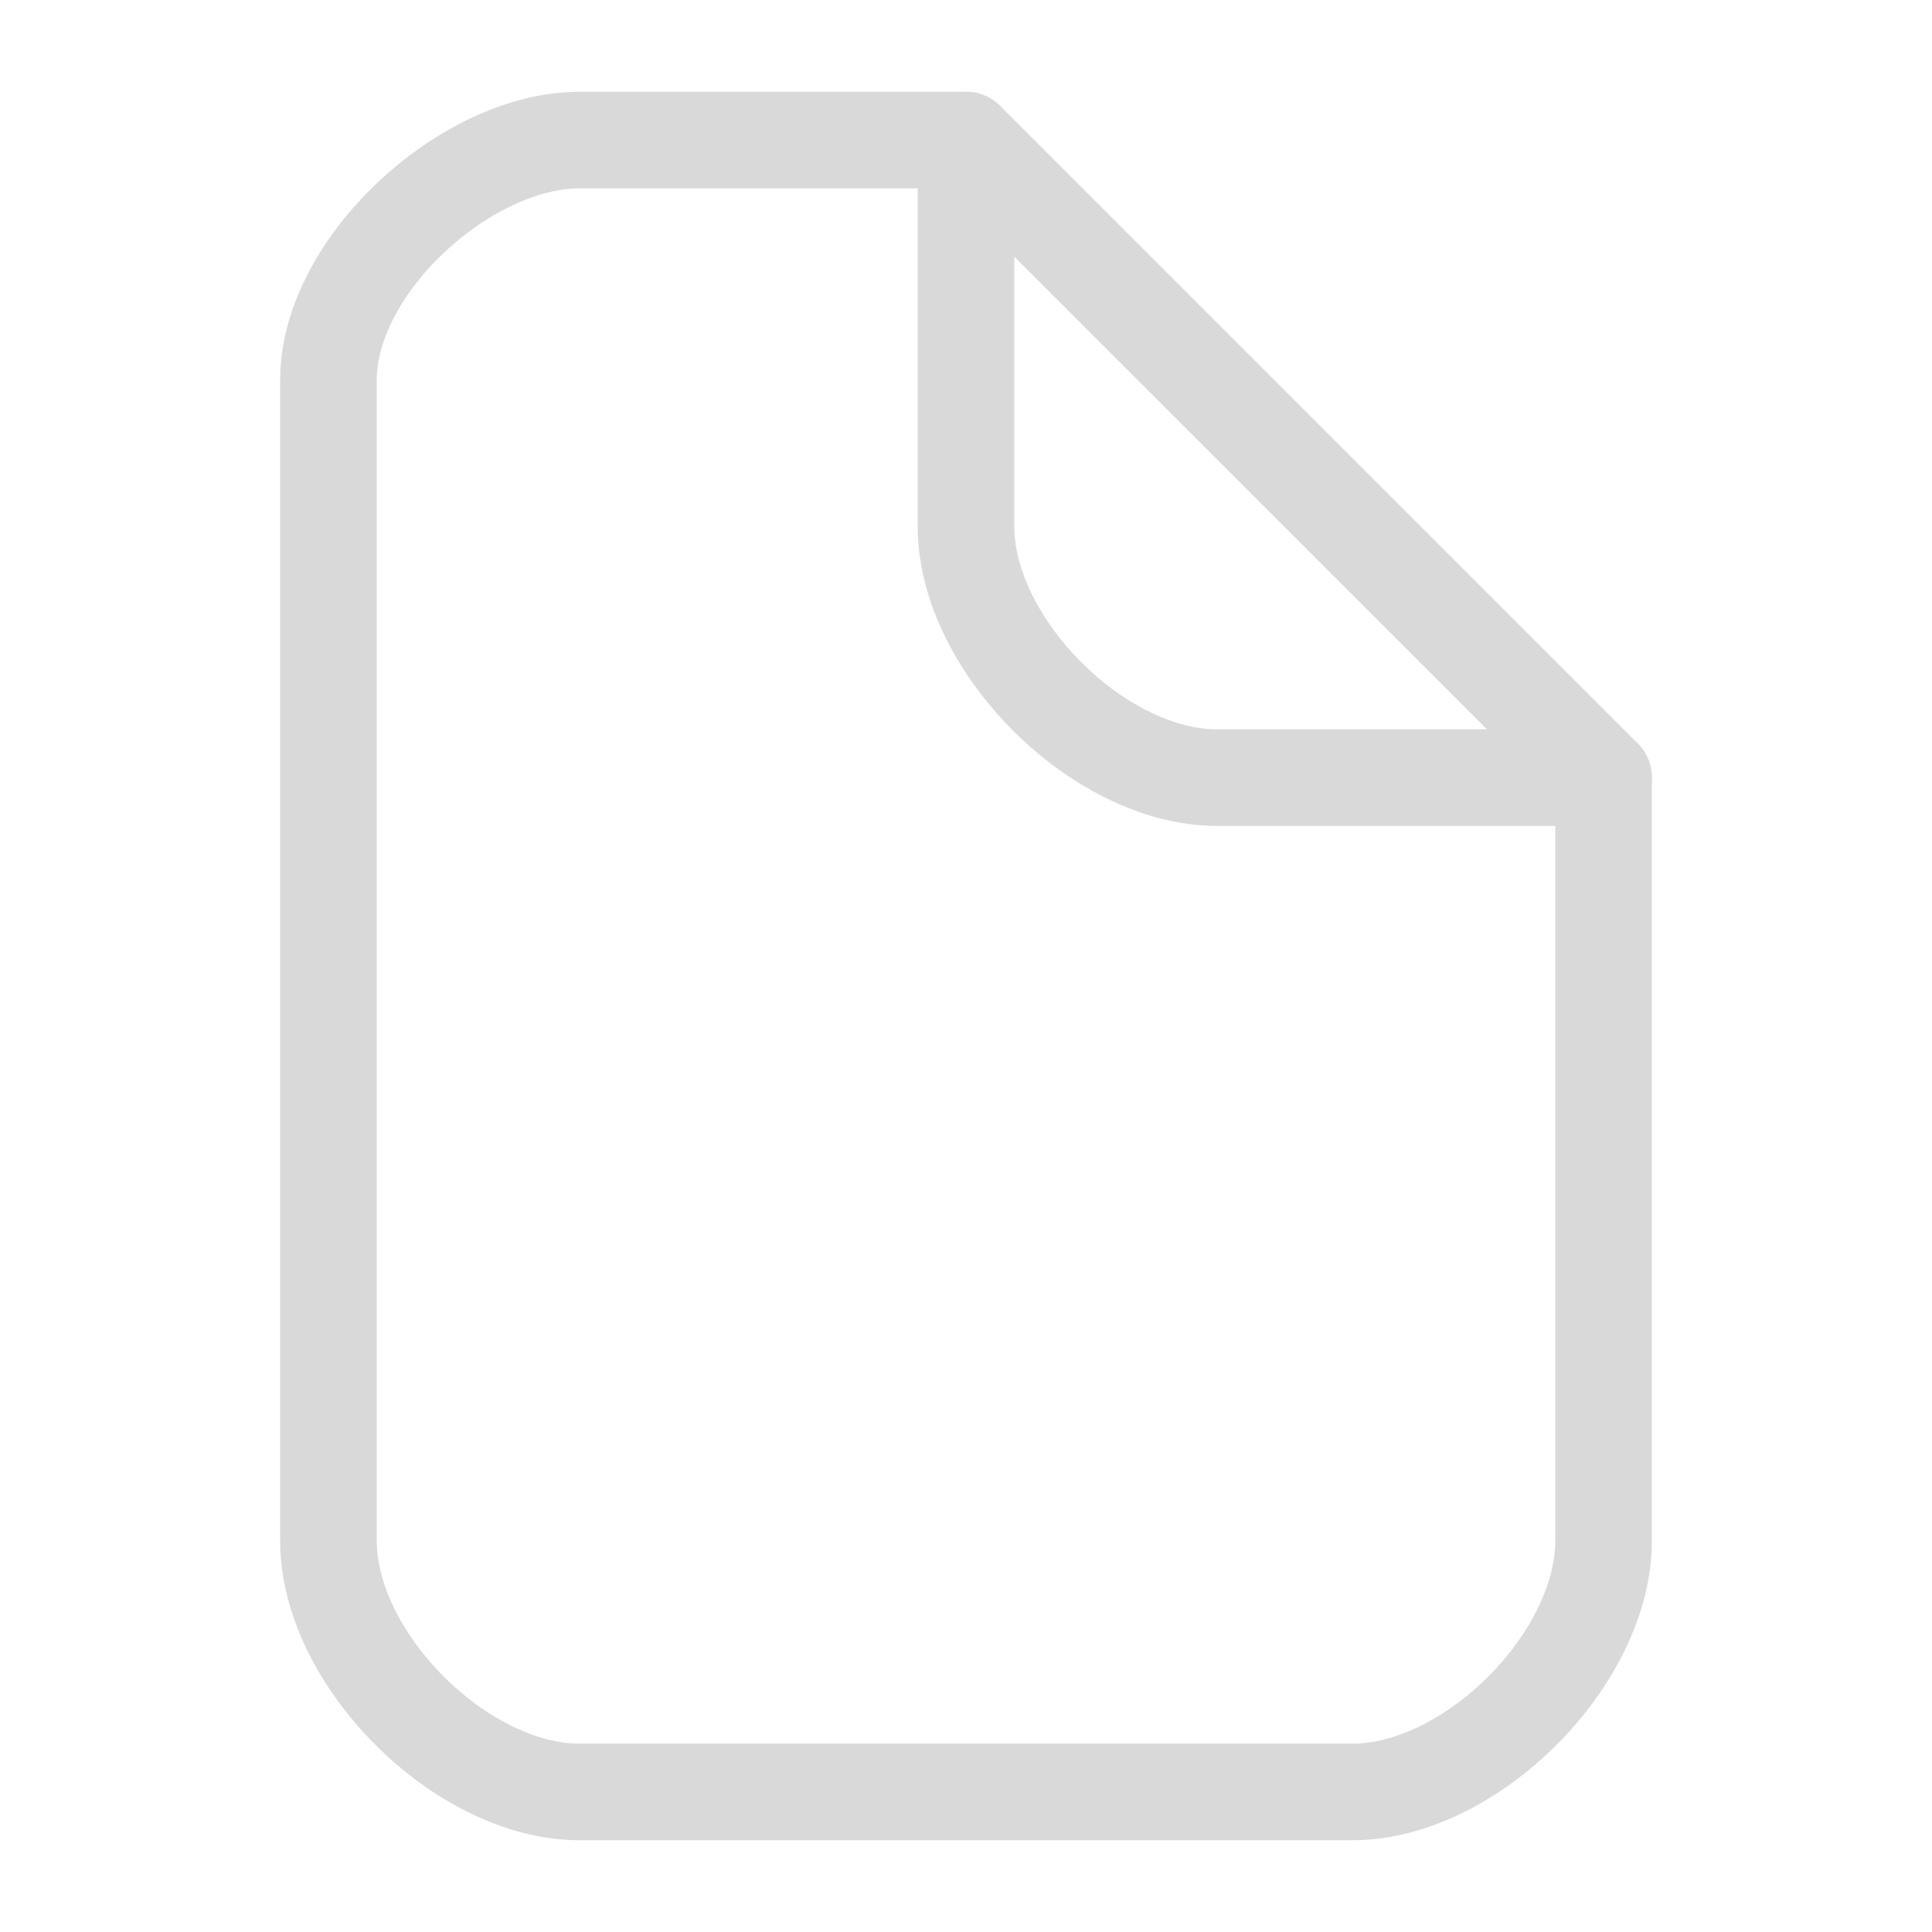
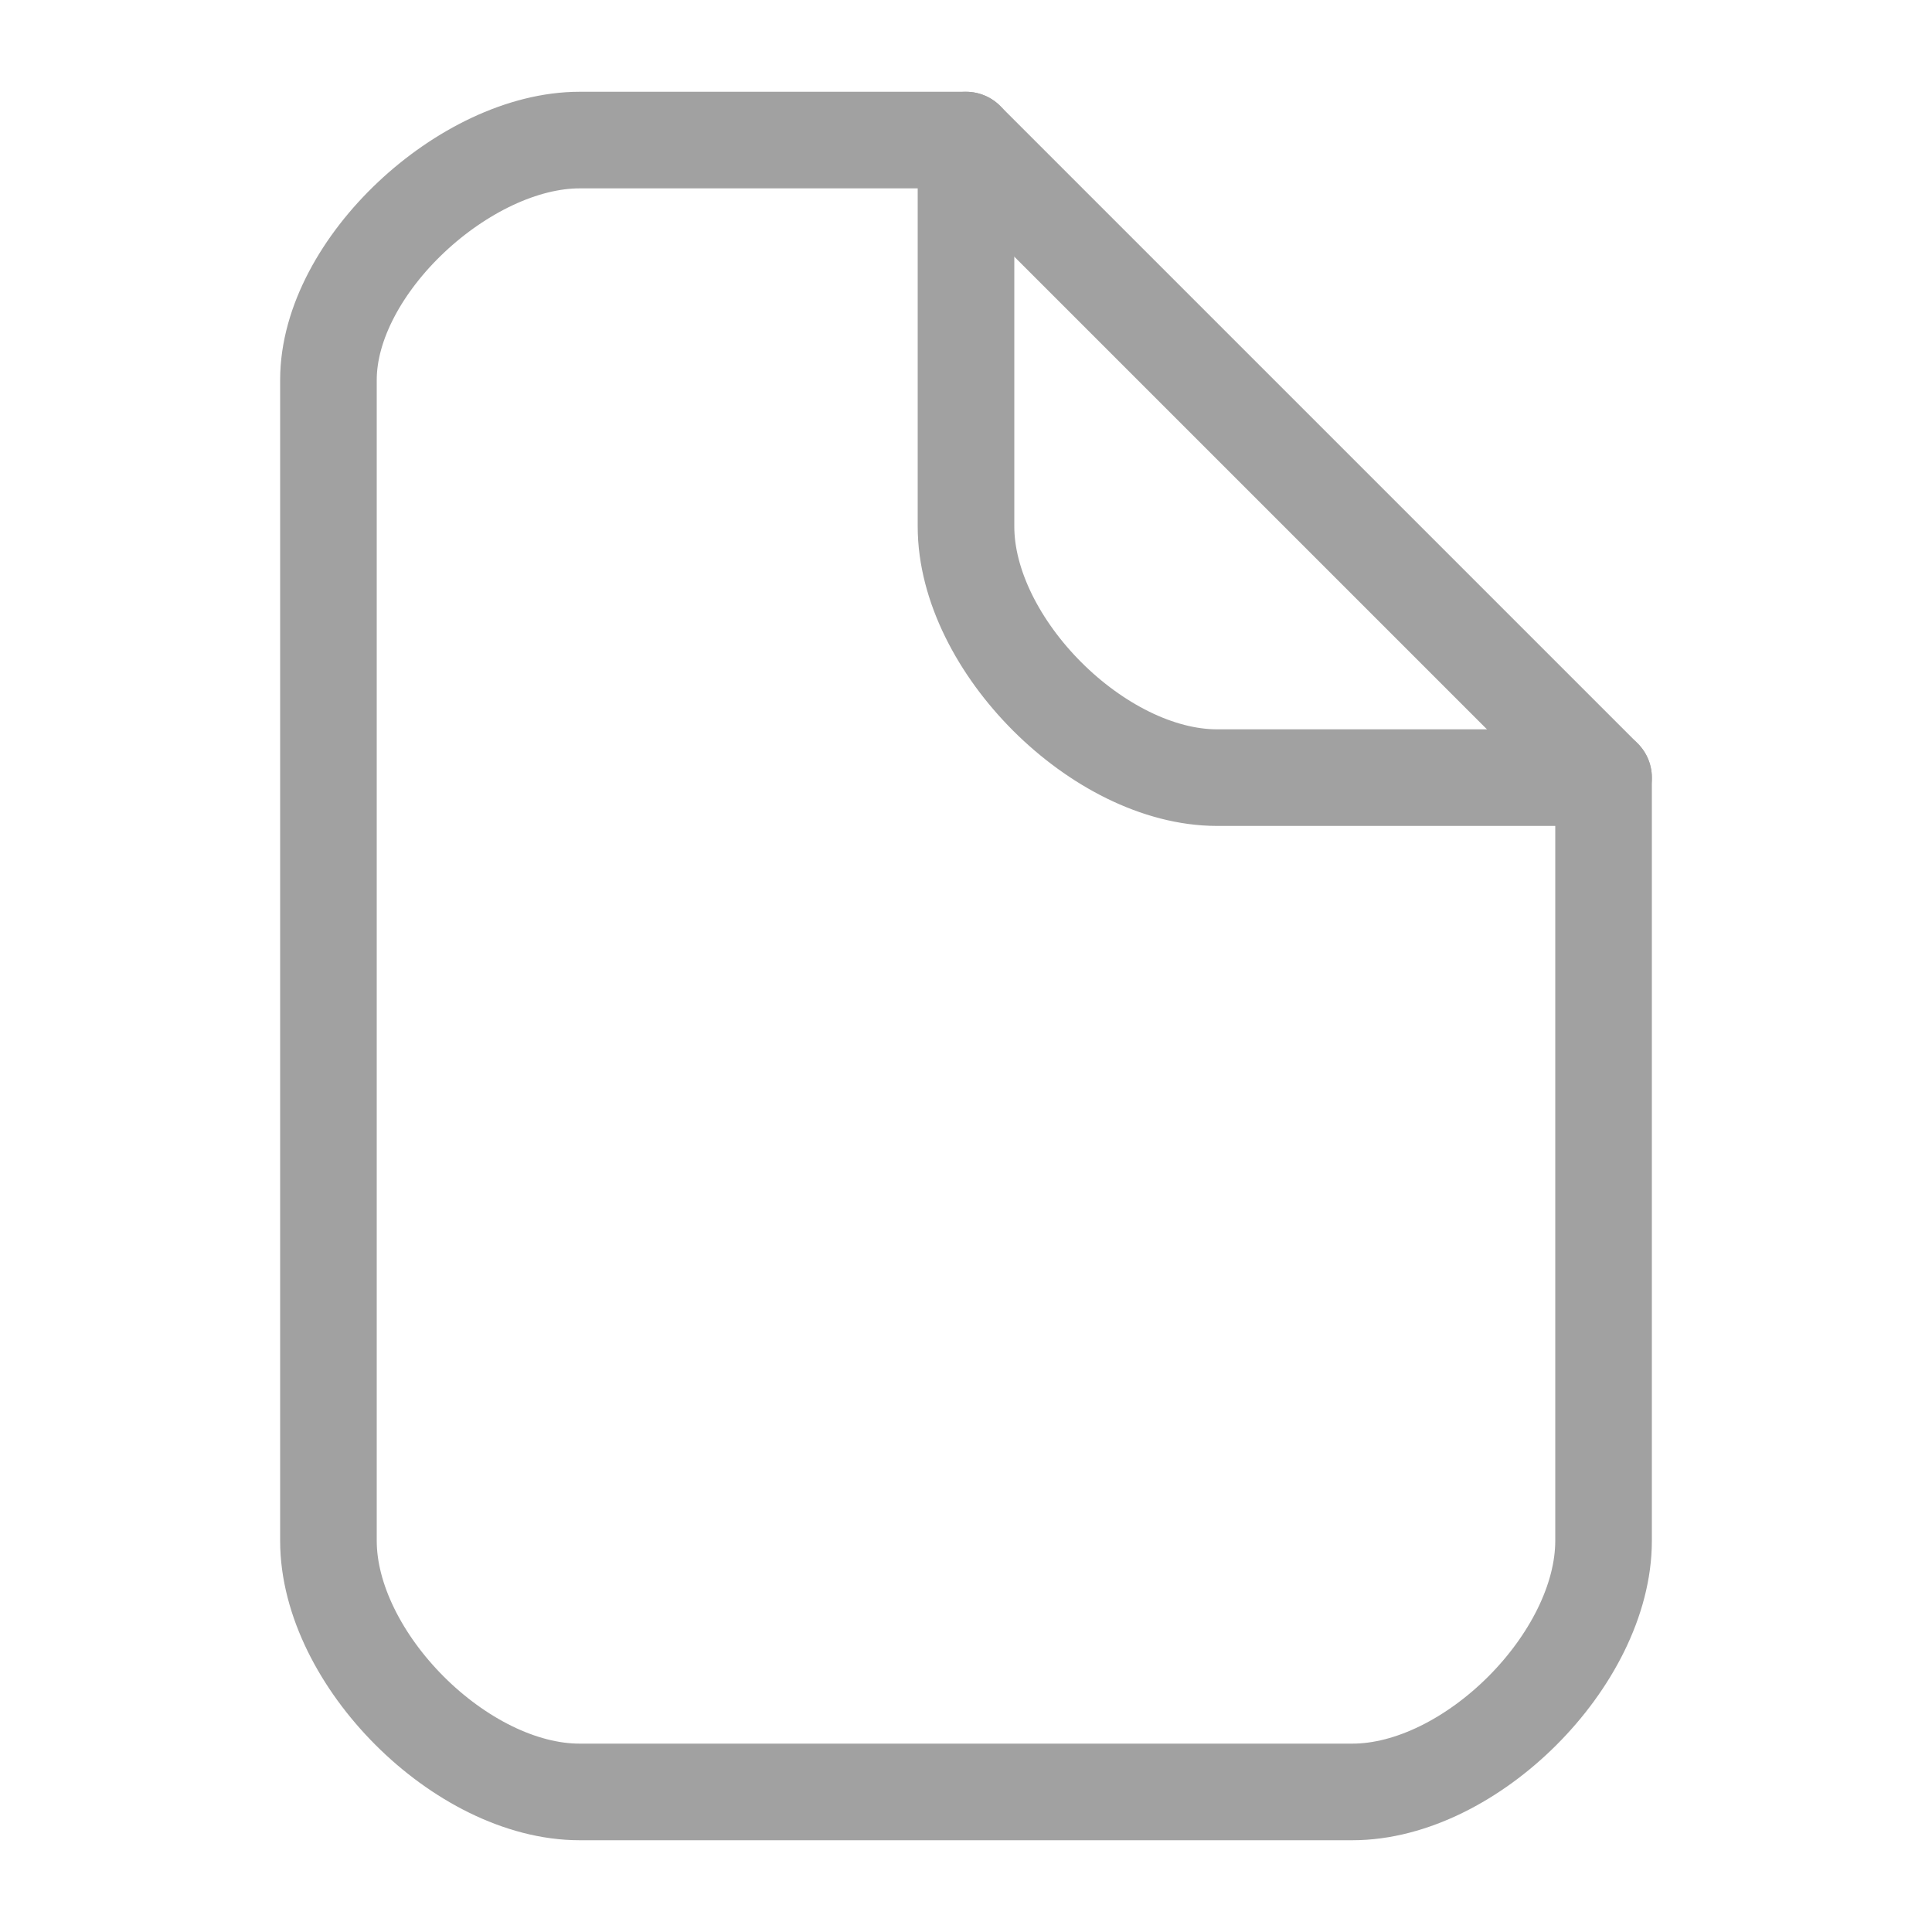
<svg xmlns="http://www.w3.org/2000/svg" width="100.0px" height="100.0px" viewBox="0 0 100.0 100.0" version="1.1" id="SVGRoot">
  <defs id="defs15948" />
  <g id="layer1">
-     <path style="fill:none;stroke:#d9d9d9;stroke-width:5;stroke-linecap:round;stroke-linejoin:round;stroke-opacity:1;paint-order:fill markers stroke" d="m 83,79.75 c 0,6.128 -6.872,13 -13,13 H 30 c -6.128,0 -13,-6.872 -13,-13 V 19.665 C 17,13.757 24.092,7.25 30,7.25 h 20 l 33,33 z" id="path16150" />
-     <path style="fill:none;stroke:#d9d9d9;stroke-width:5;stroke-linecap:round;stroke-linejoin:round;stroke-opacity:1;paint-order:fill markers stroke" d="m 50,7.25 v 20 c 0,6.128 6.872,13 13,13 h 20" id="path21195" />
+     <path style="fill:none;stroke:#a1a1a1;stroke-width:5;stroke-linecap:round;stroke-linejoin:round;stroke-opacity:1;paint-order:fill markers stroke" d="m 83,79.75 c 0,6.128 -6.872,13 -13,13 H 30 c -6.128,0 -13,-6.872 -13,-13 V 19.665 C 17,13.757 24.092,7.25 30,7.25 h 20 l 33,33 z" id="path16150" />
+     <path style="fill:none;stroke:#a1a1a1;stroke-width:5;stroke-linecap:round;stroke-linejoin:round;stroke-opacity:1;paint-order:fill markers stroke" d="m 50,7.25 v 20 c 0,6.128 6.872,13 13,13 h 20" id="path21195" />
  </g>
</svg>
